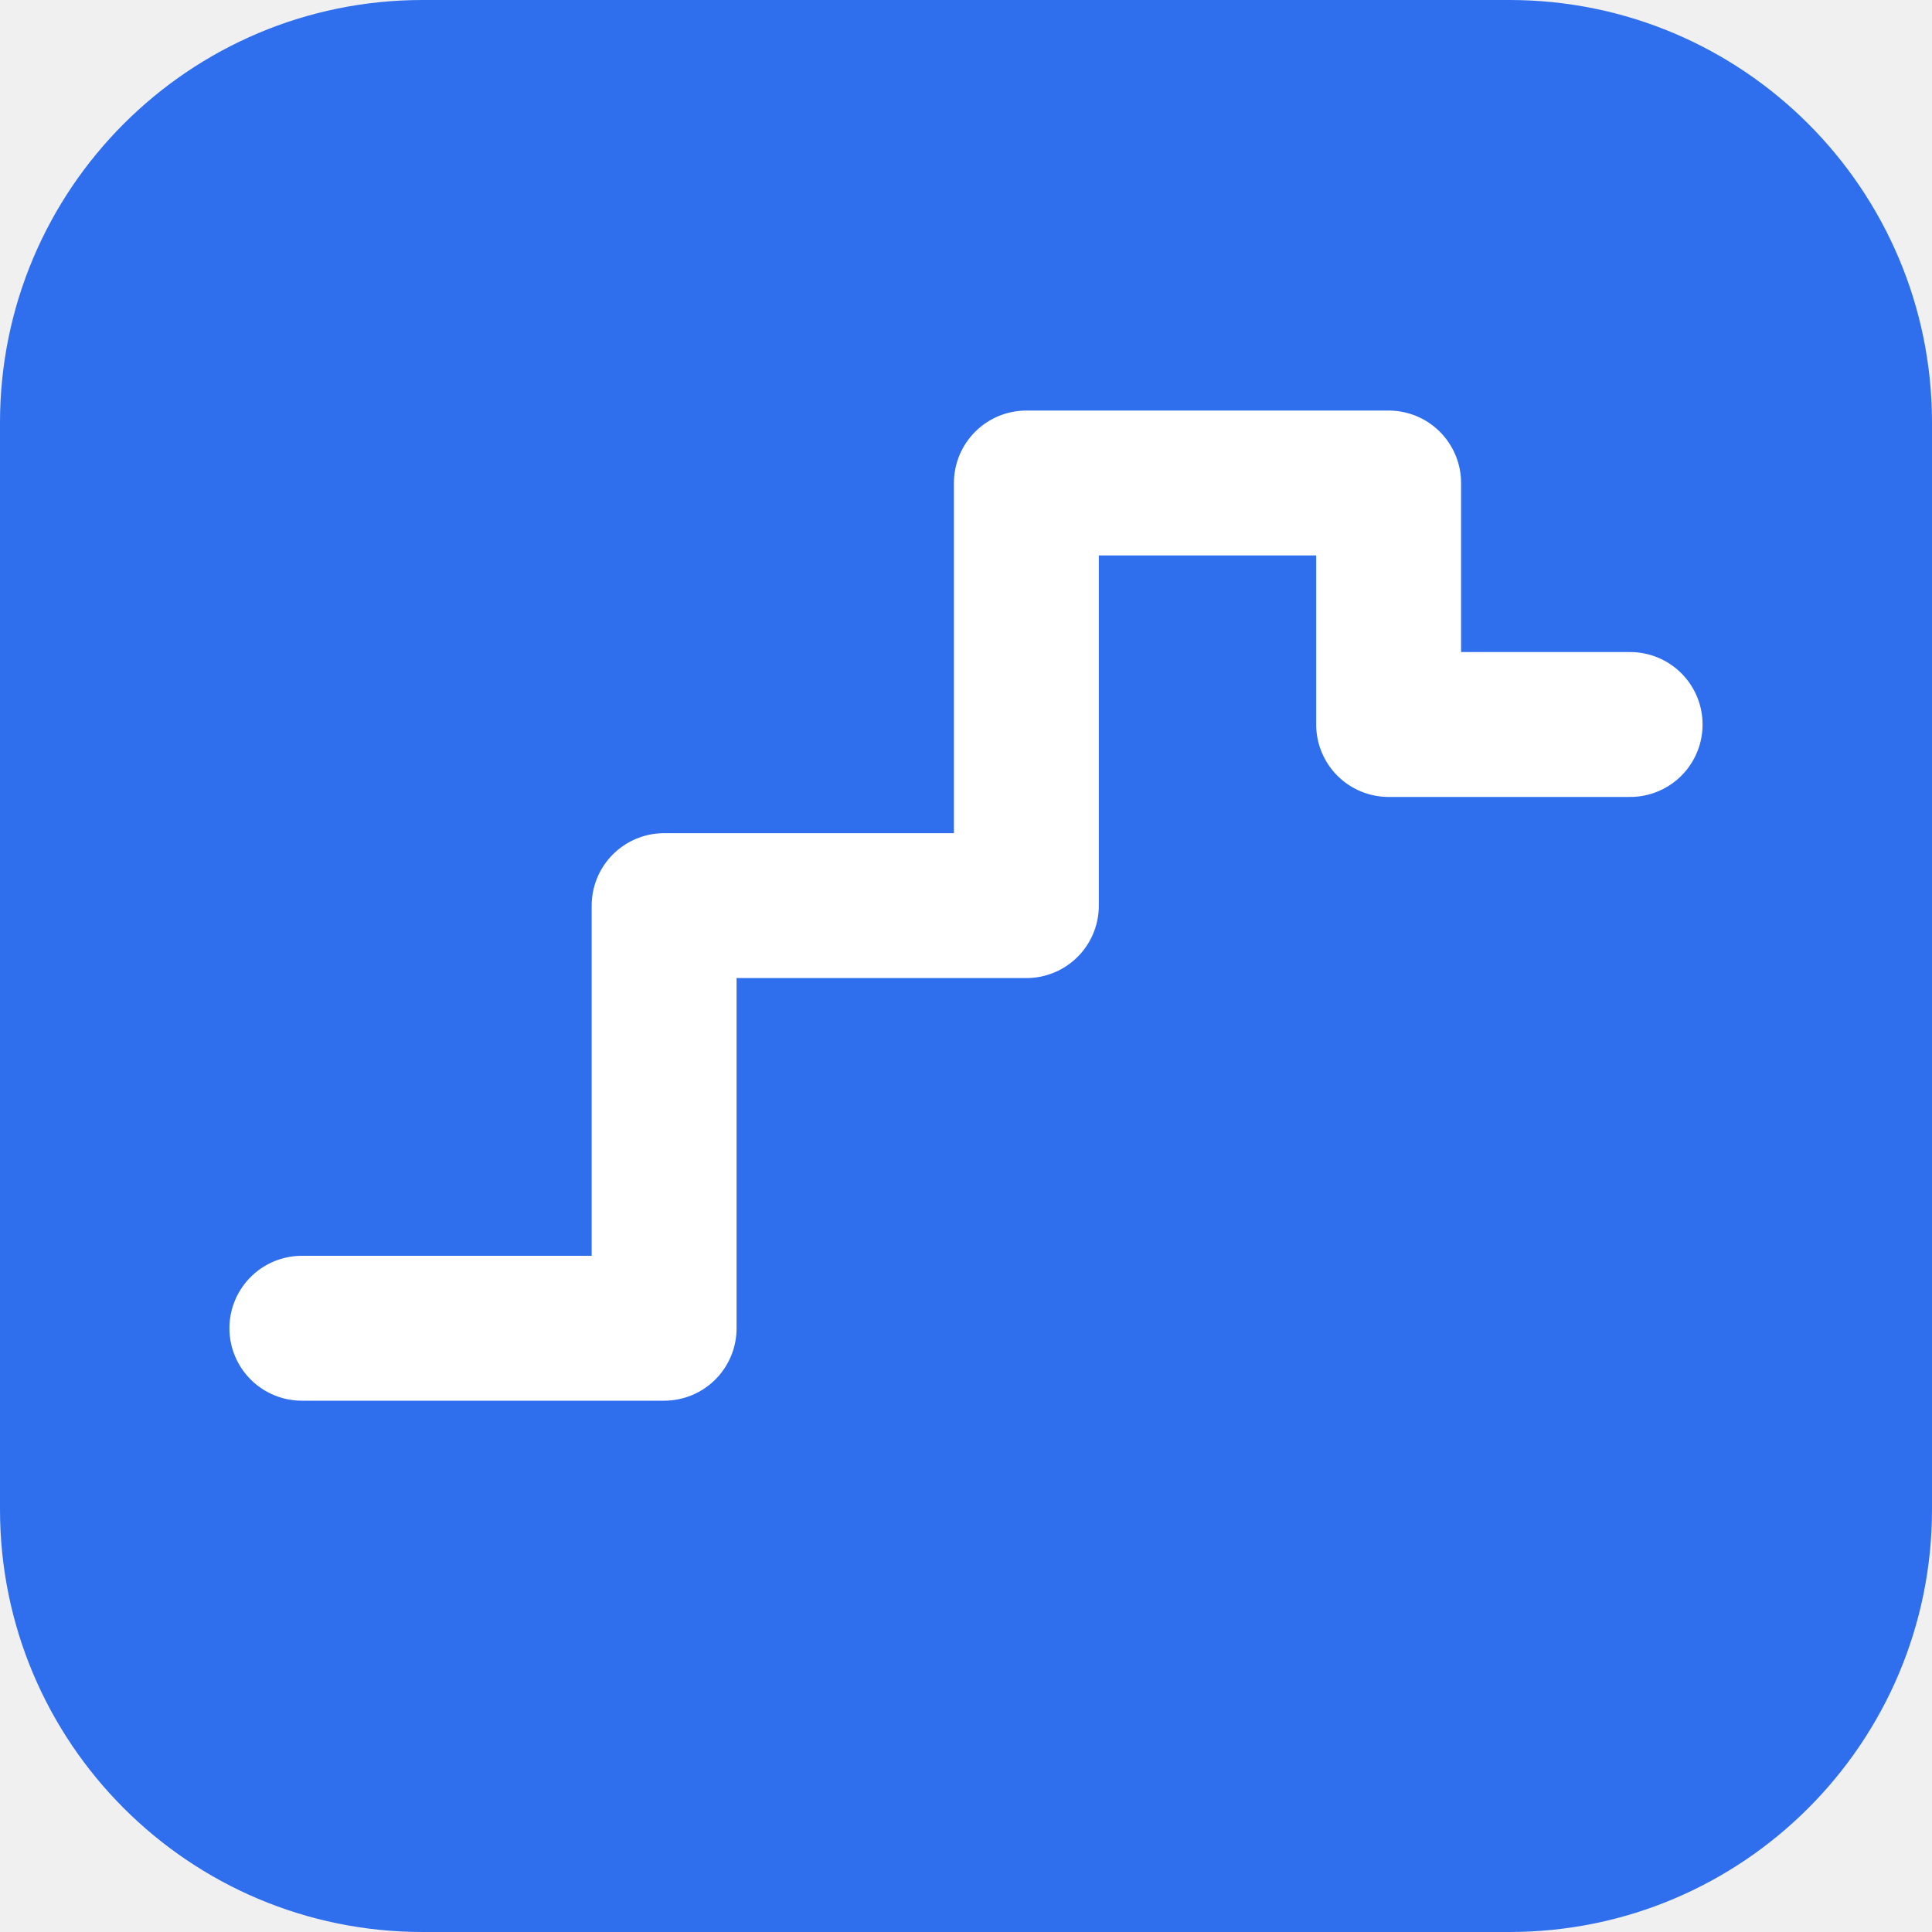
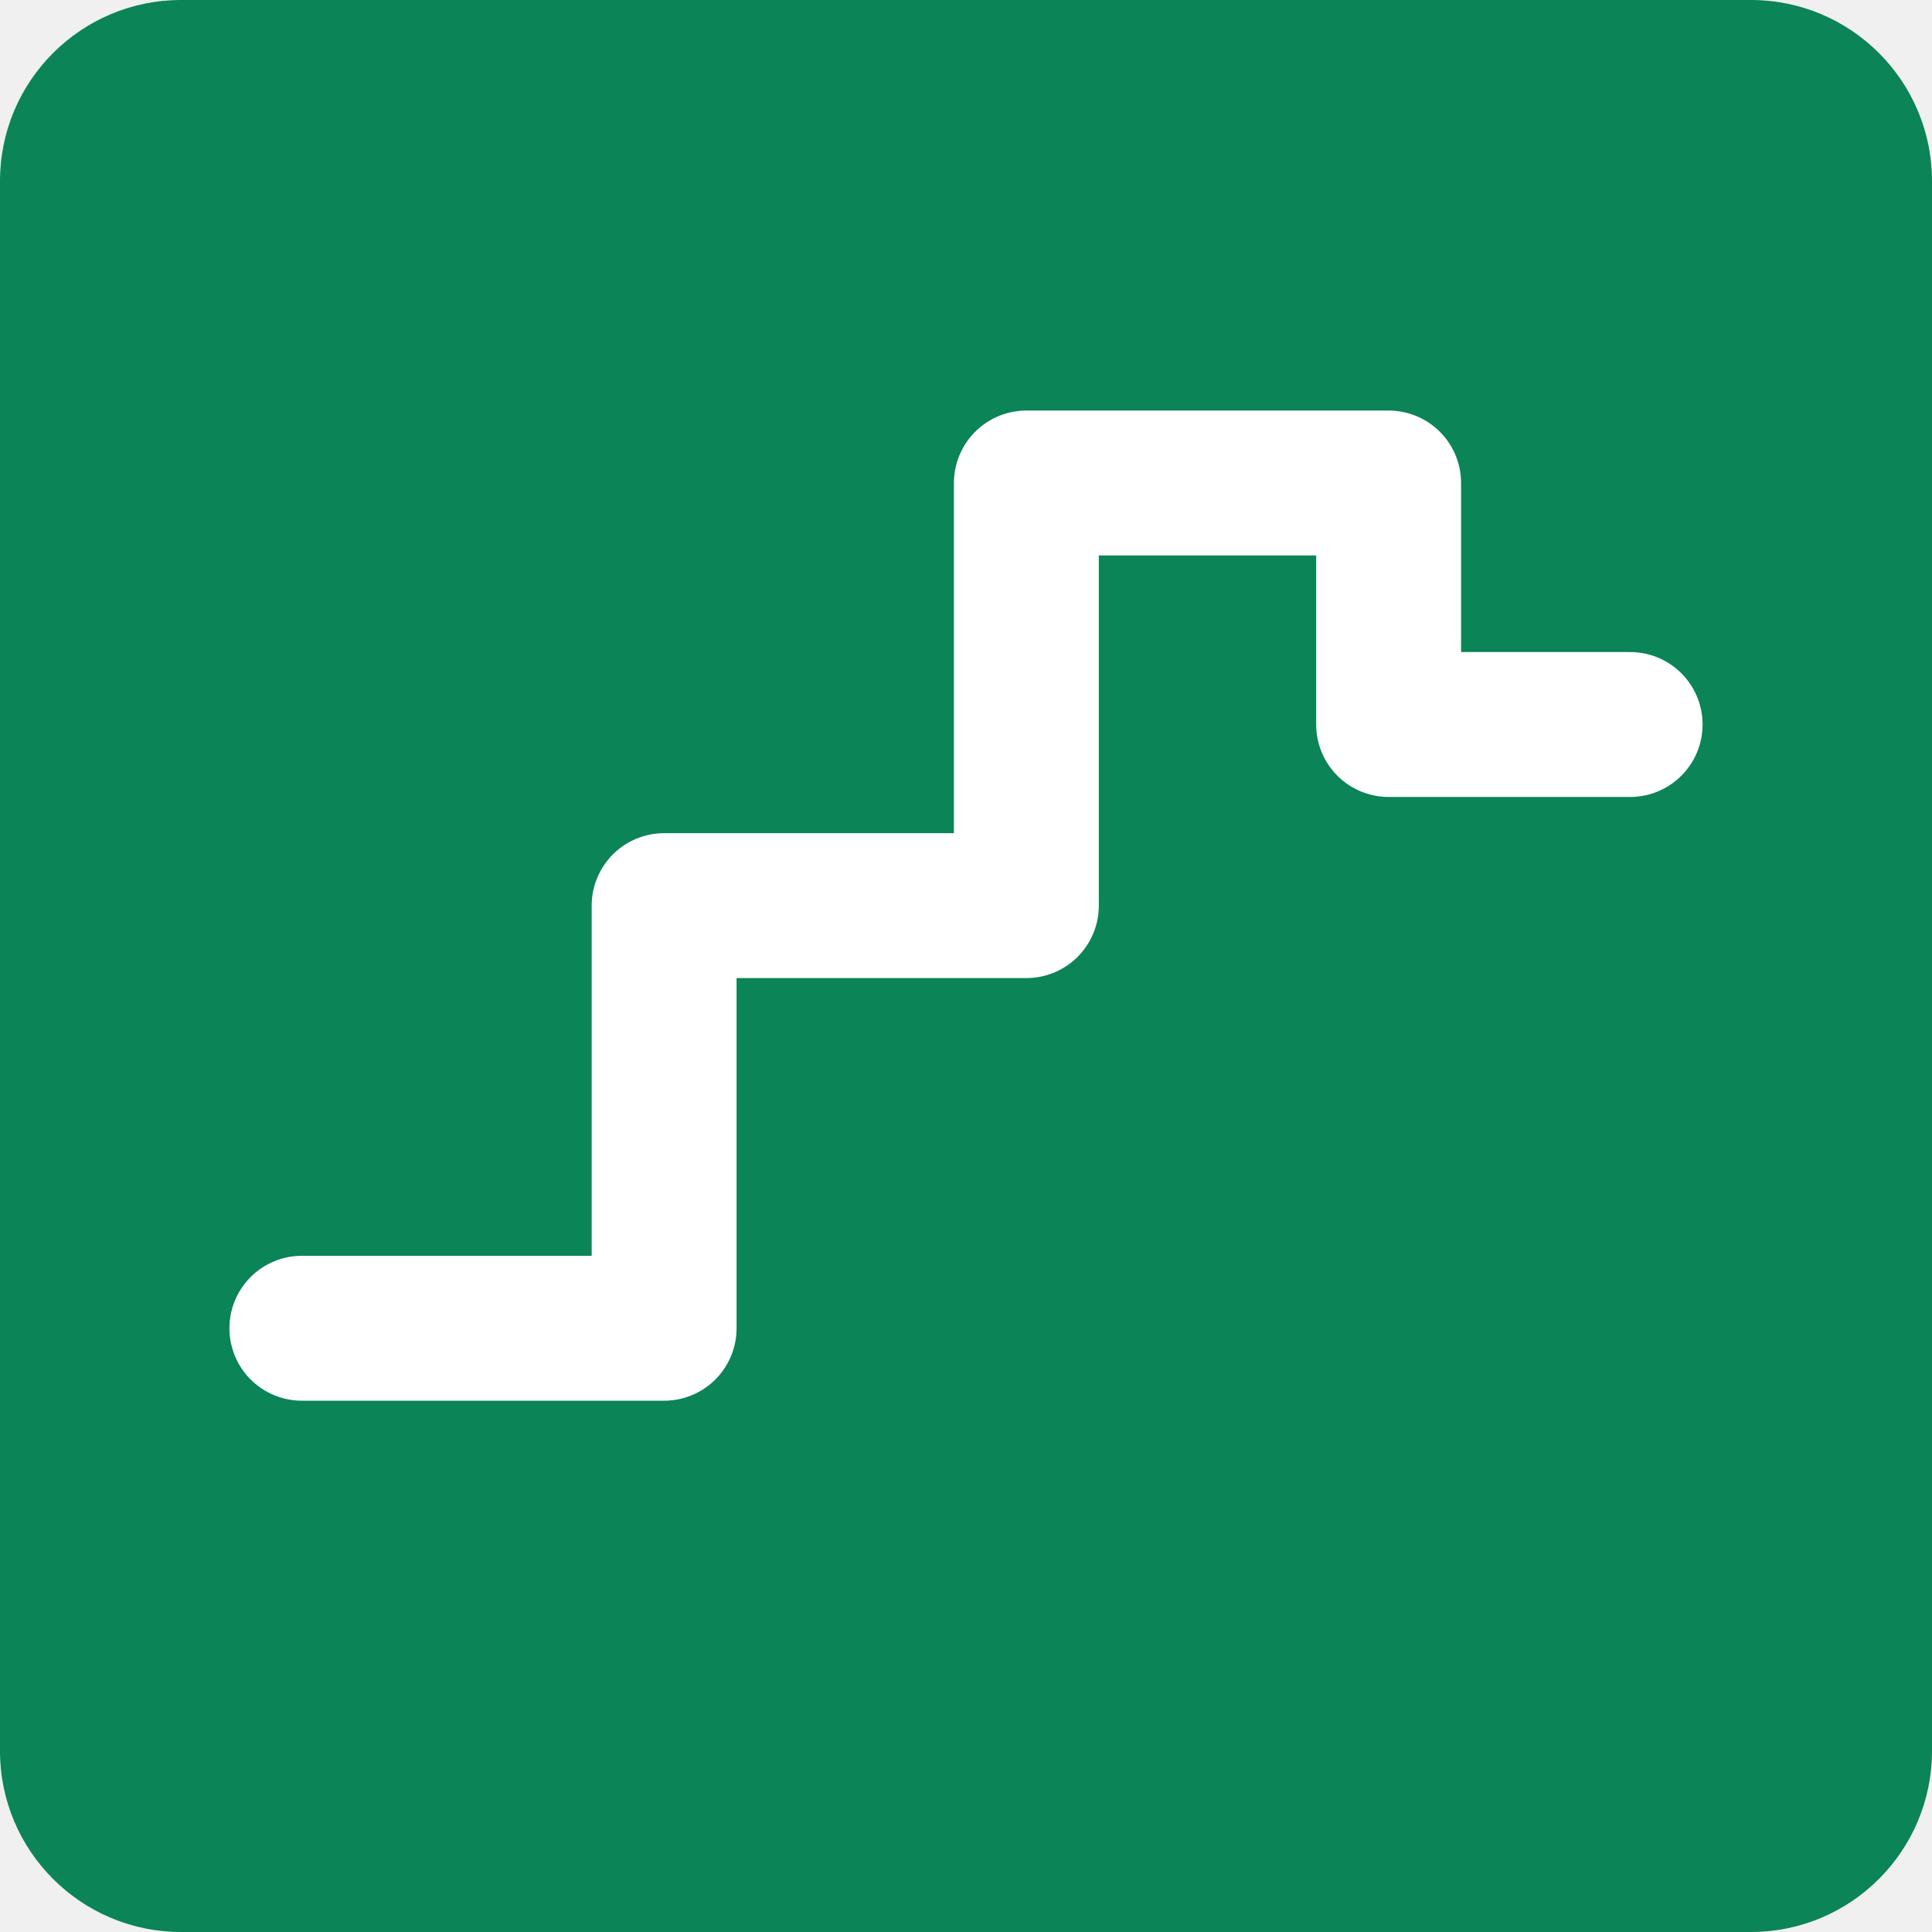
<svg xmlns="http://www.w3.org/2000/svg" viewBox="0 0 32 32">
-   <rect width="32" height="32" rx="7" fill="#2f6fed" />
+   <rect width="32" height="32" rx="3" fill="#0b8457" />
  <path d="M5 22 L11 22 L11 15 L17 15 L17 8 L23 8 L23 12 L27 12" fill="none" stroke="#fff" stroke-width="2.4" stroke-linejoin="round" stroke-linecap="round" />
</svg>
